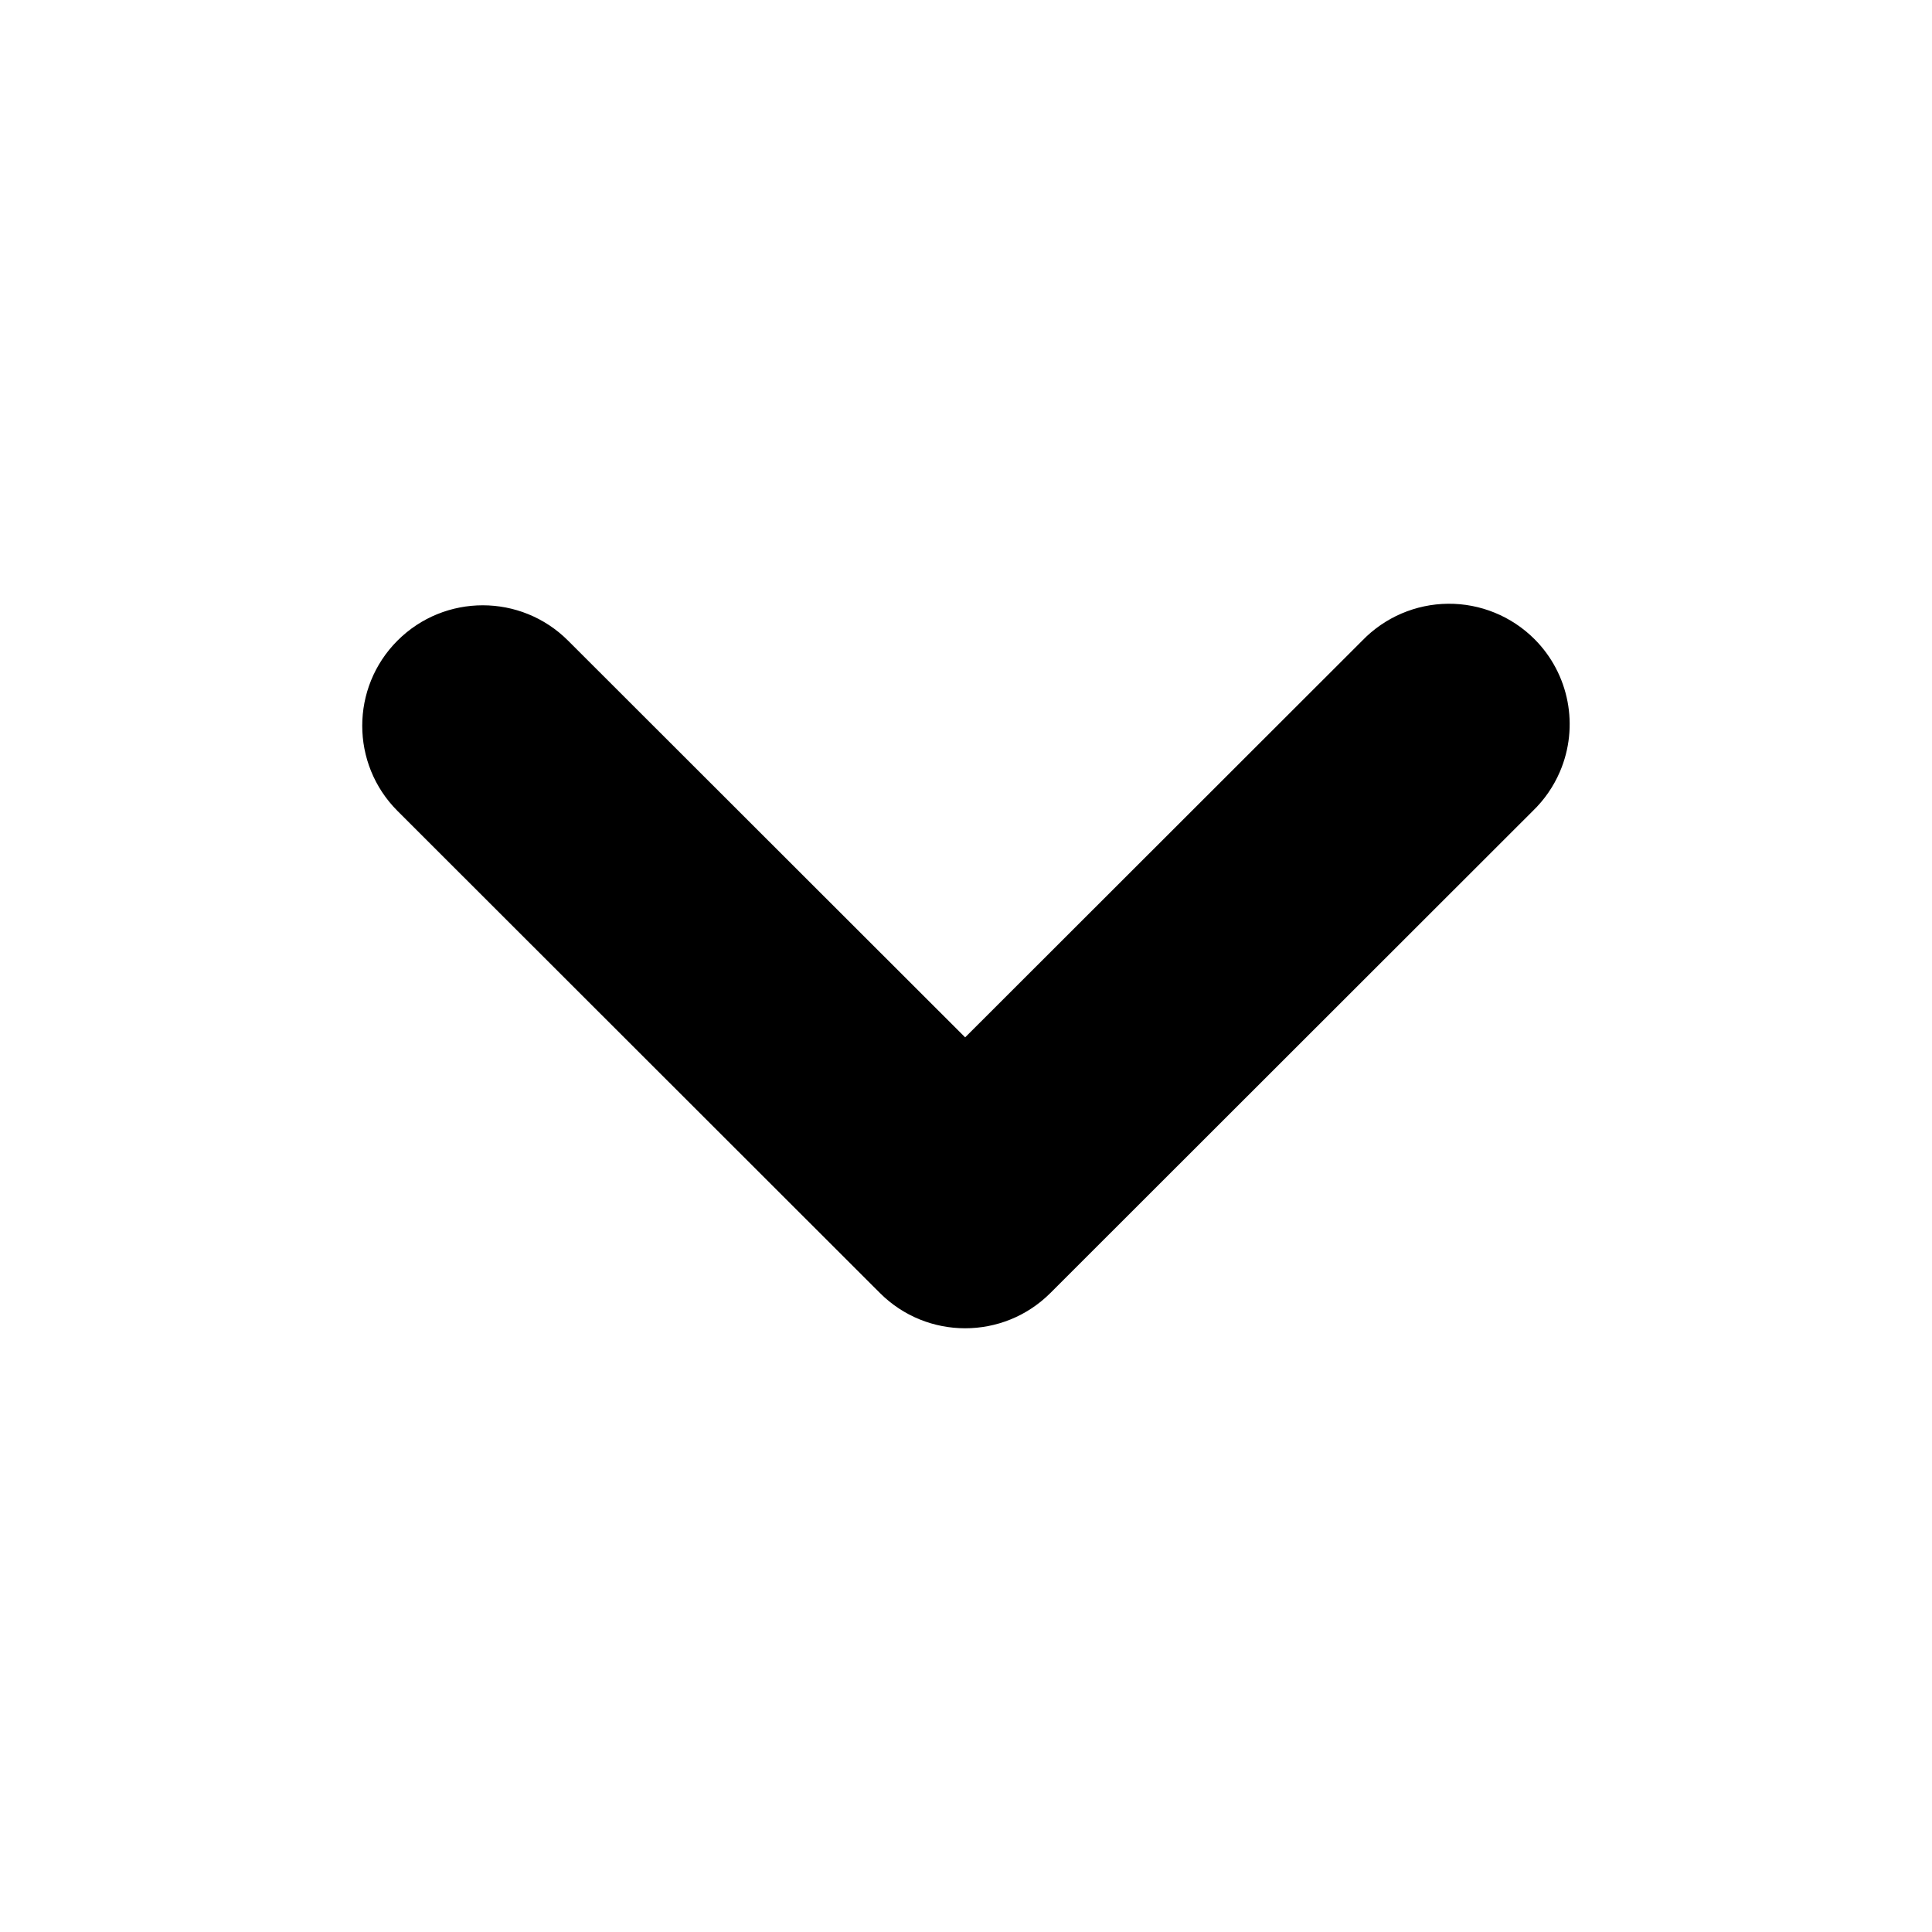
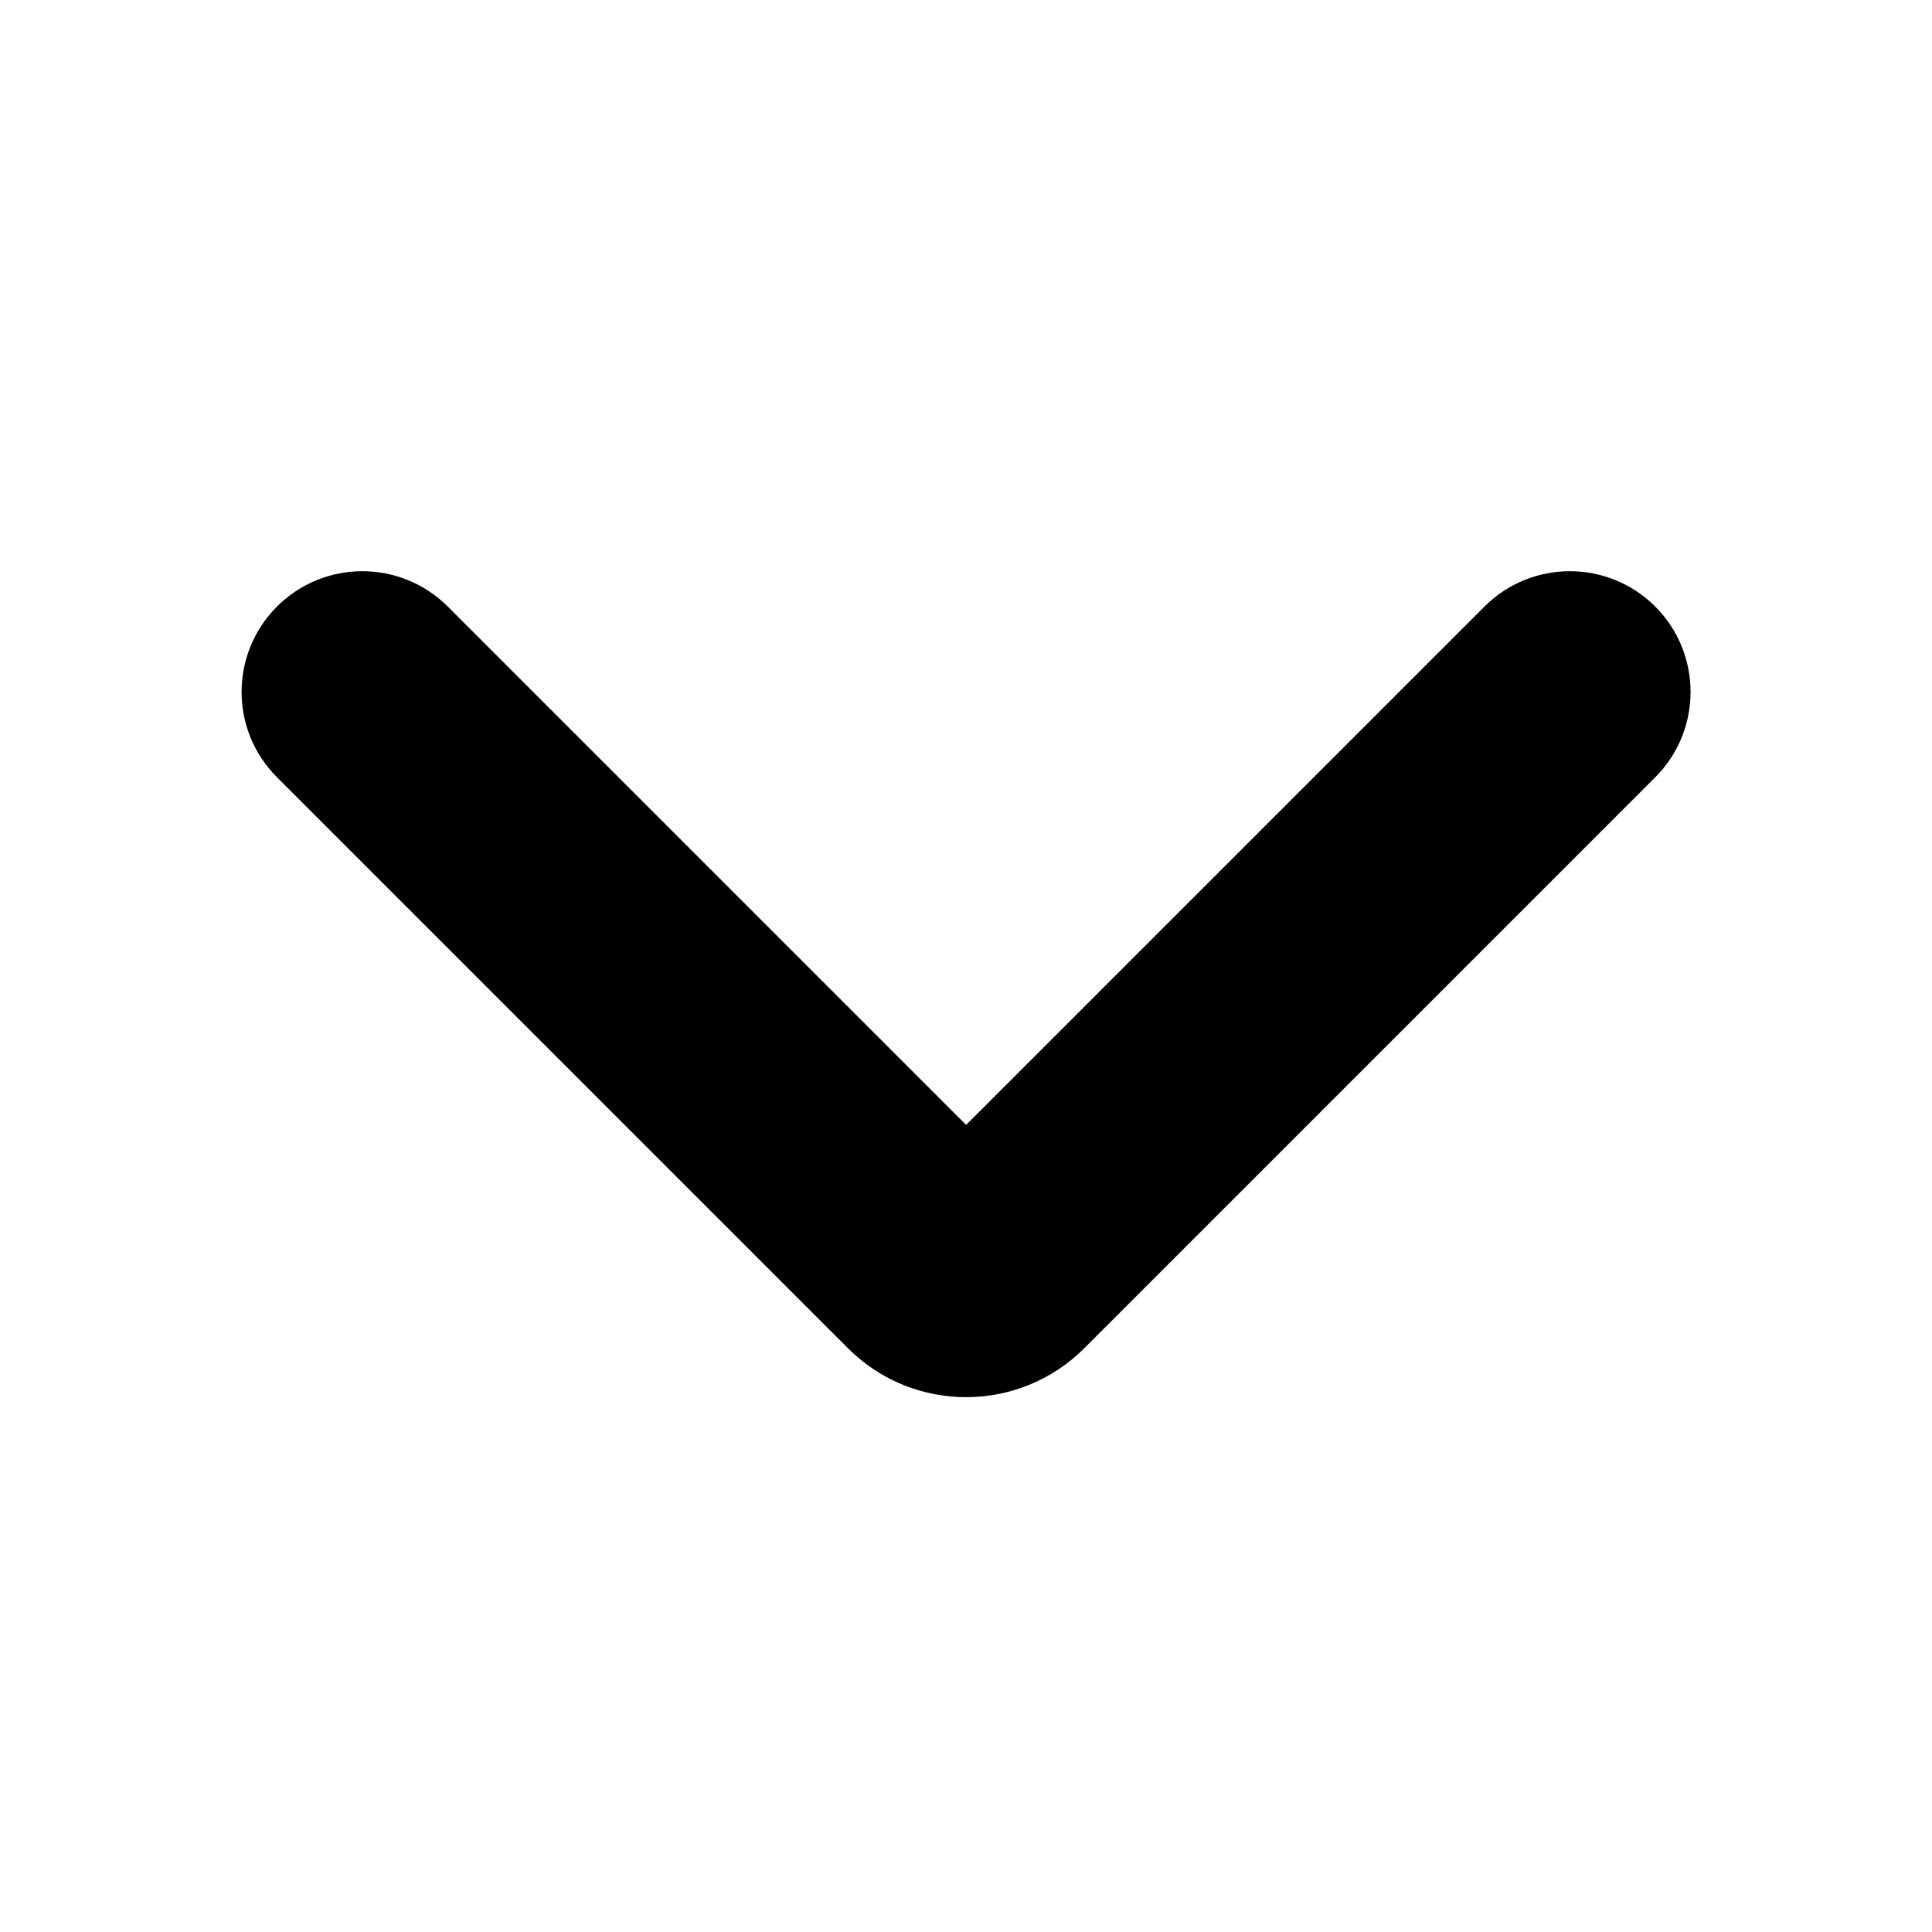
- <svg xmlns="http://www.w3.org/2000/svg" viewBox="0 0 16 16" fill="none">
-   <path fill-rule="evenodd" clip-rule="evenodd" d="M3.292 5.305a.999.999 0 0 1 1.412 0L7.993 8.591l3.289-3.286A1 1 0 0 1 11.992 5a1.0 1 0 0 1 .715.292.997.997 0 0 1 .211 1.1.997.997 0 0 1-.224.324l-3.995 3.992a.999.999 0 0 1-1.412 0l-3.995-3.992a.998.998 0 0 1 0-1.411Z" fill="currentColor" />
+ <svg xmlns="http://www.w3.org/2000/svg" width="16" height="16" viewBox="0 0 16 16" fill="none">
+   <path fill-rule="evenodd" clip-rule="evenodd" d="M2.294 5.023C2.684 4.633 3.317 4.633 3.708 5.023L8.001 9.316L12.294 5.023C12.684 4.633 13.317 4.633 13.708 5.023C14.098 5.414 14.098 6.047 13.708 6.437L8.98 11.165C8.98 11.165 8.98 11.165 8.98 11.165C8.439 11.706 7.562 11.706 7.022 11.165C7.022 11.165 7.022 11.165 7.022 11.165L2.294 6.437C1.903 6.047 1.903 5.414 2.294 5.023Z" fill="currentColor" />
</svg>
